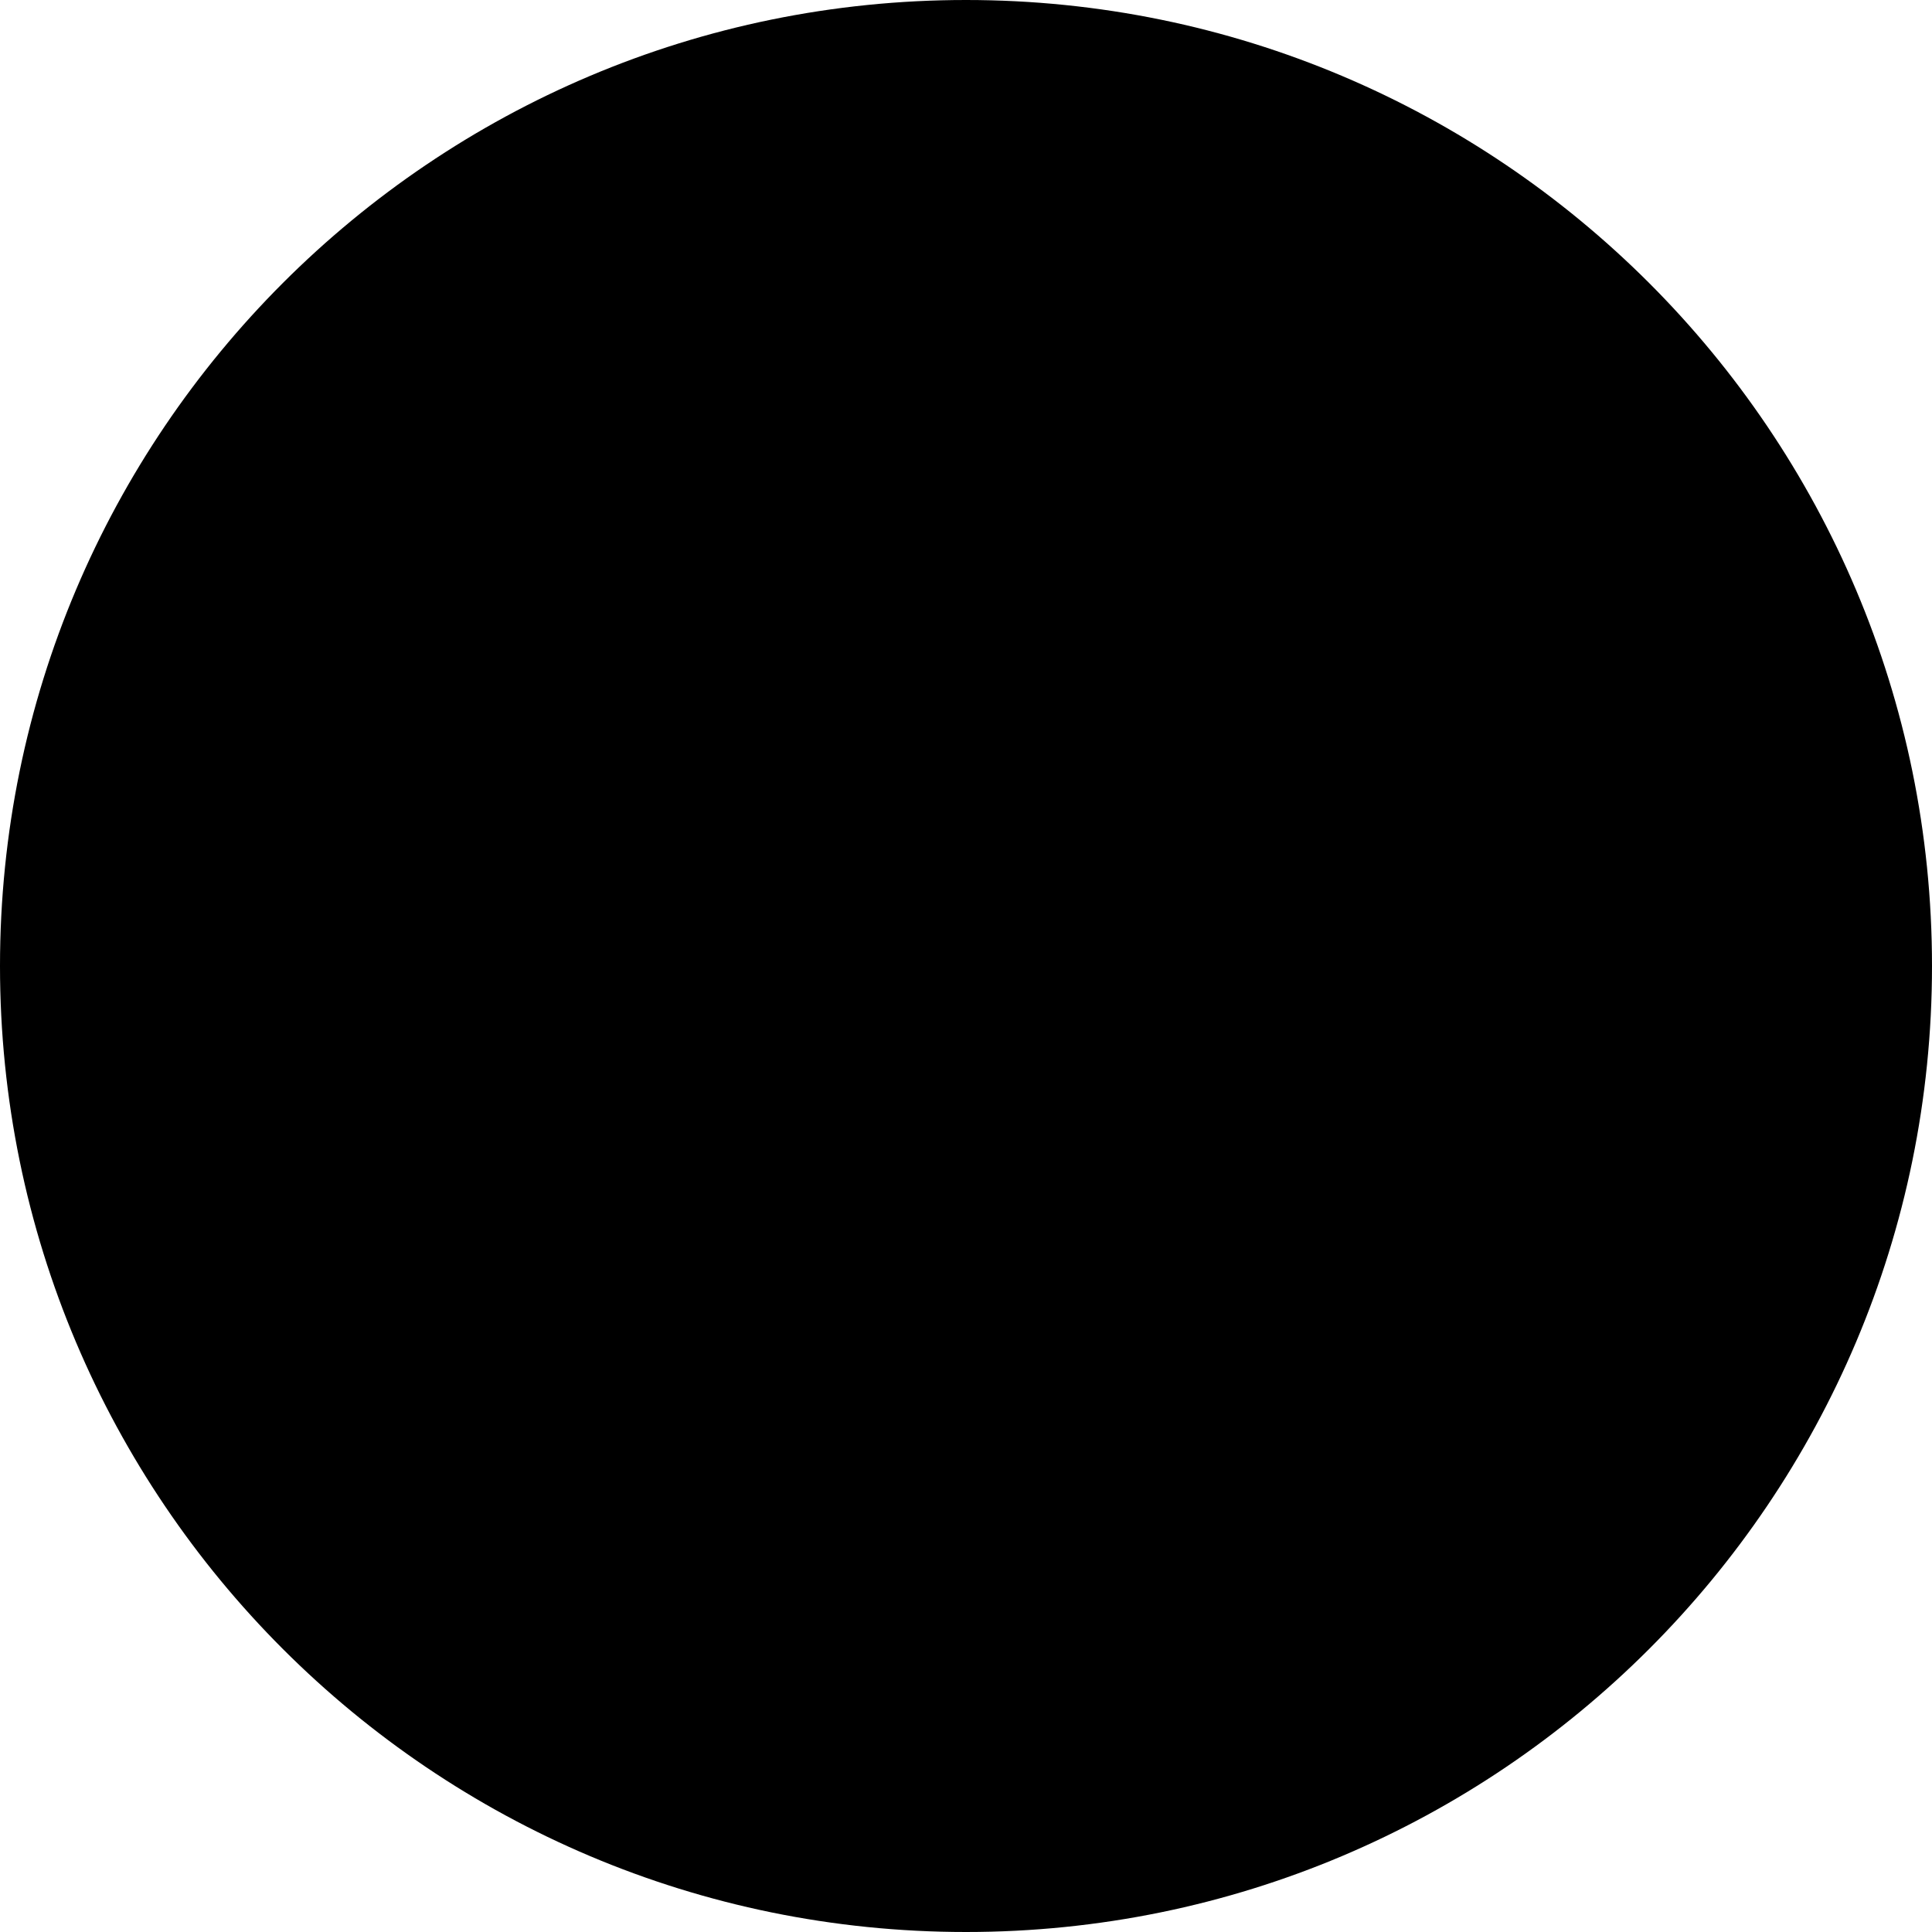
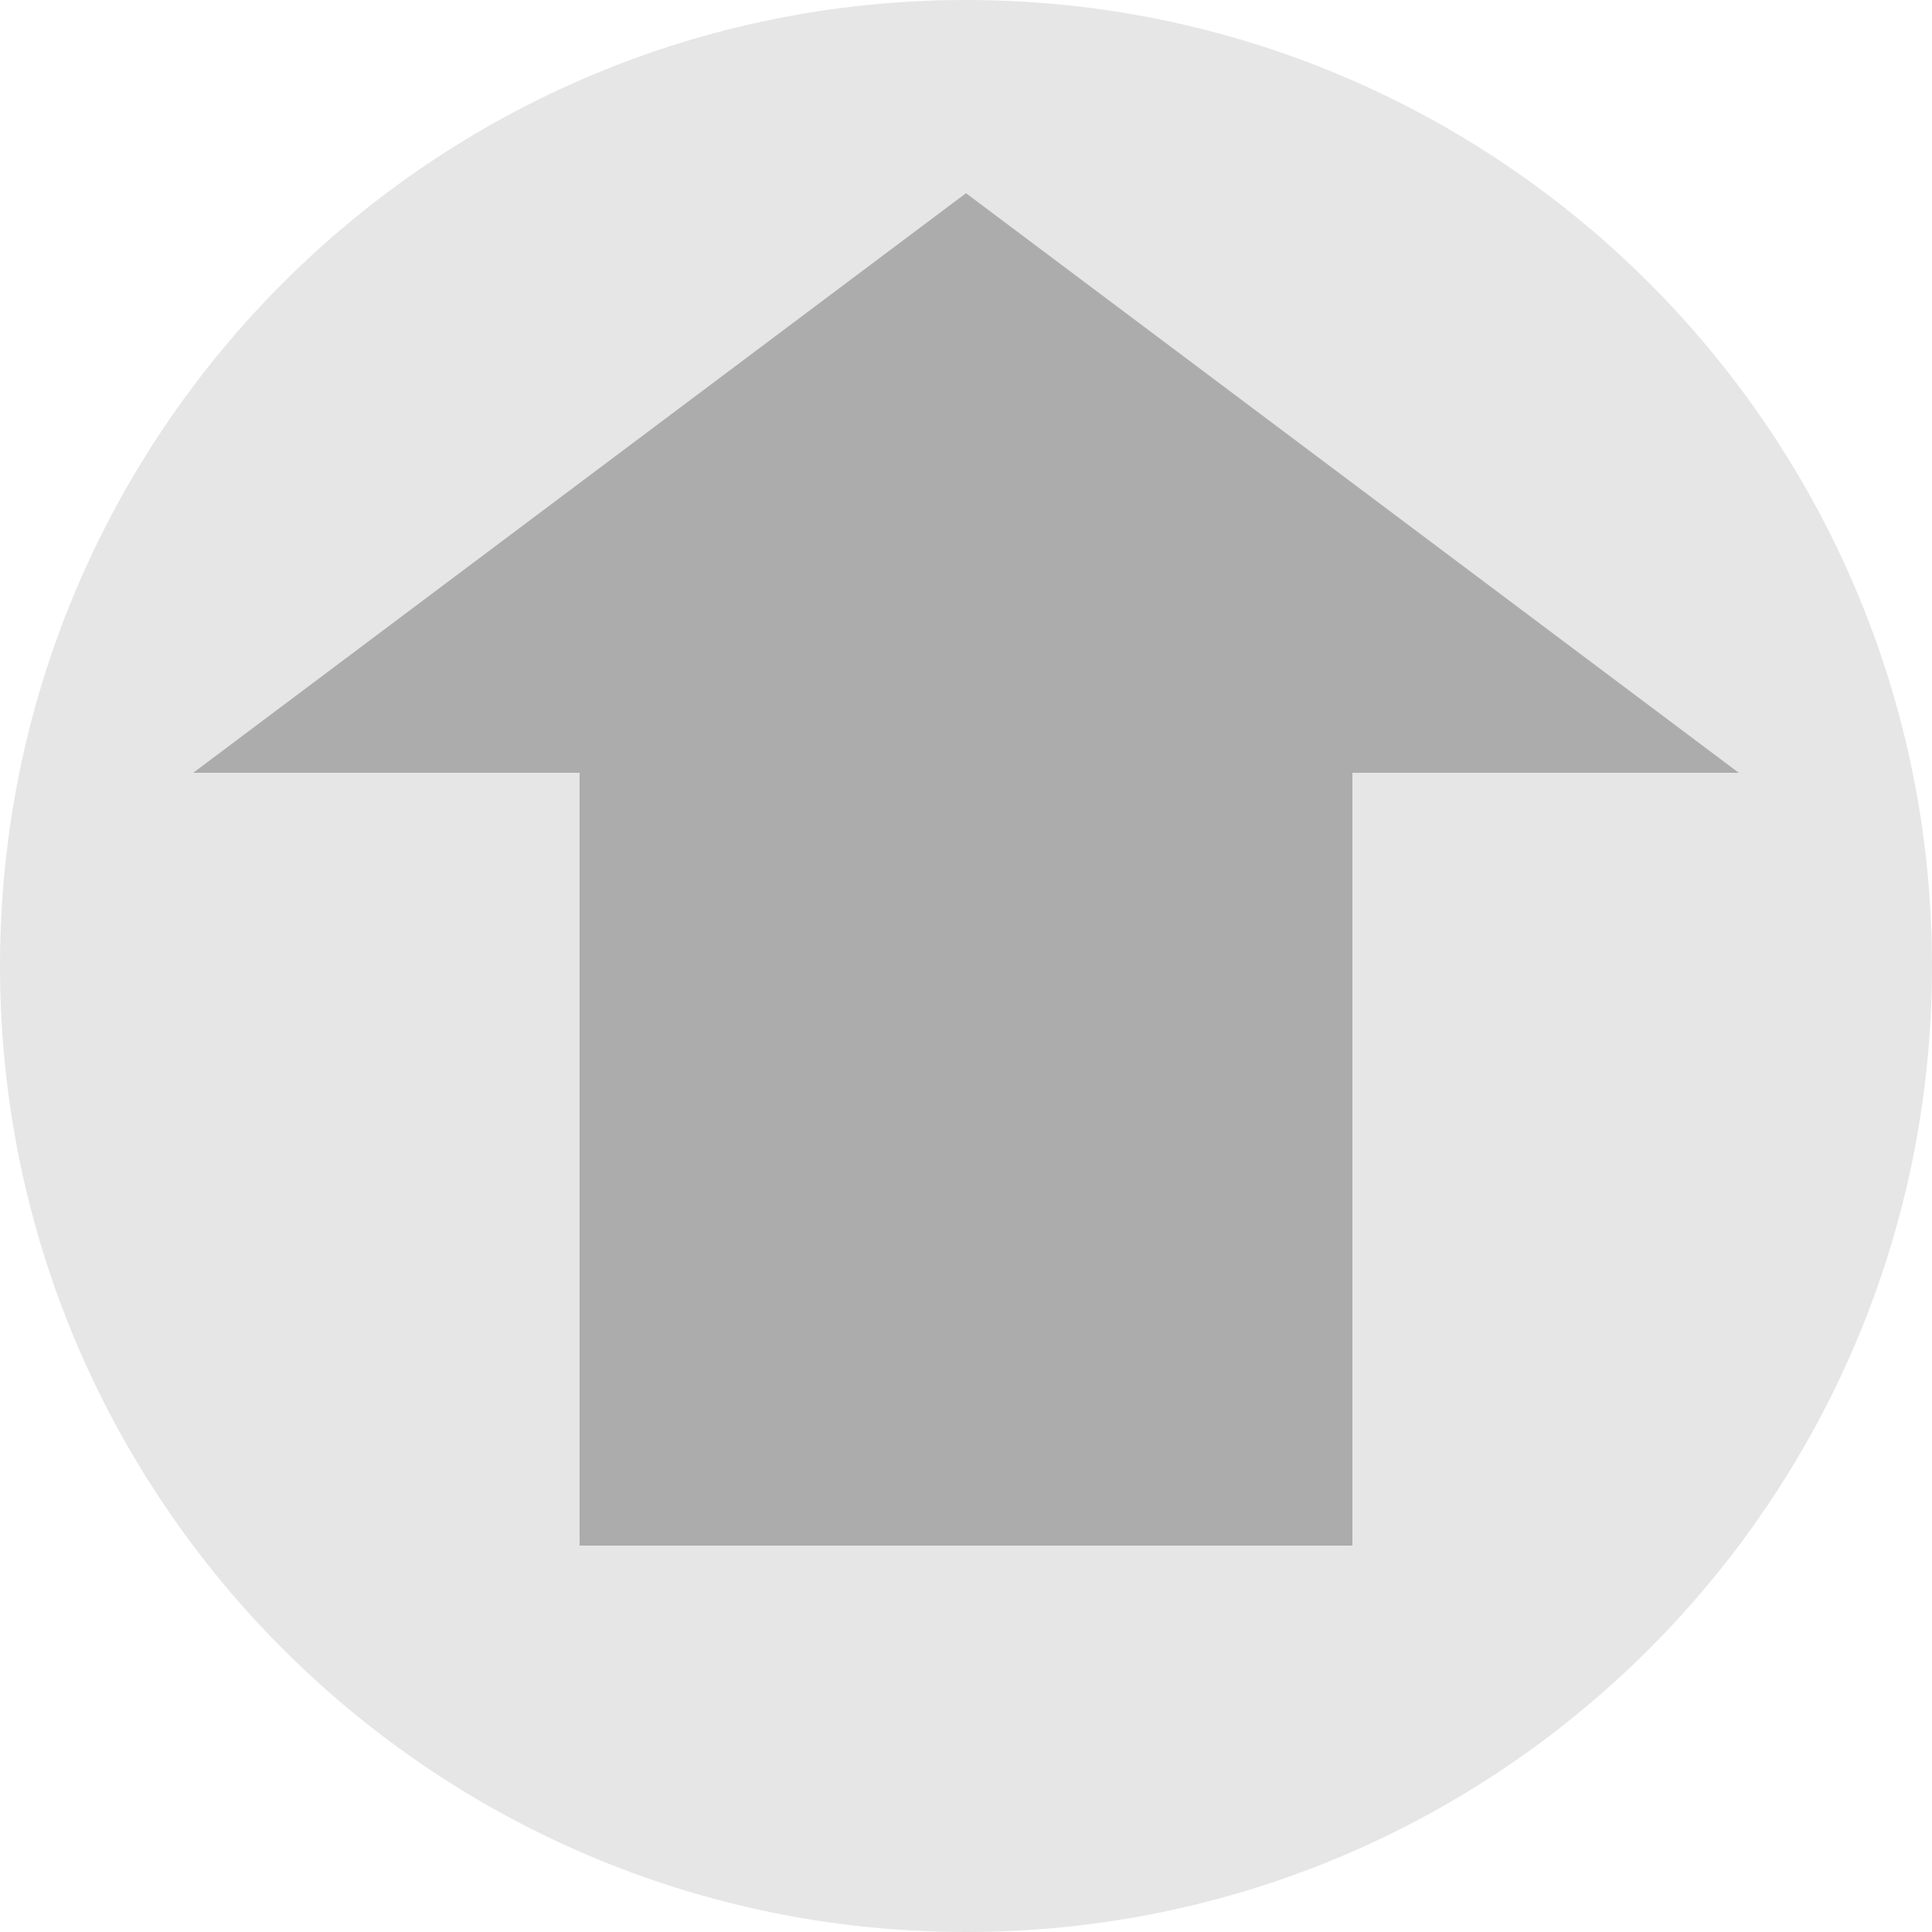
<svg xmlns="http://www.w3.org/2000/svg" viewBox="0 0 100 100" width="100%" height="100%" preserveAspectRatio="xMidYMid" version="1.1">
  <g fill="#000000" stroke-width="0">
-     <circle cx="50" cy="50" r="50" style="opacity:${wc.ui.backToTop.opacity.bg};" />
-     <path d="M50,10l40,30h-20v40h-40v-40h-20z" style="opacity:${wc.ui.backToTop.opacity.fg};" />
+     <circle cx="50" cy="50" r="50" style="opacity:0.1;" />
+     <path d="M50,10l40,30h-20v40h-40v-40h-20z" style="opacity:0.25;" />
  </g>
</svg>
